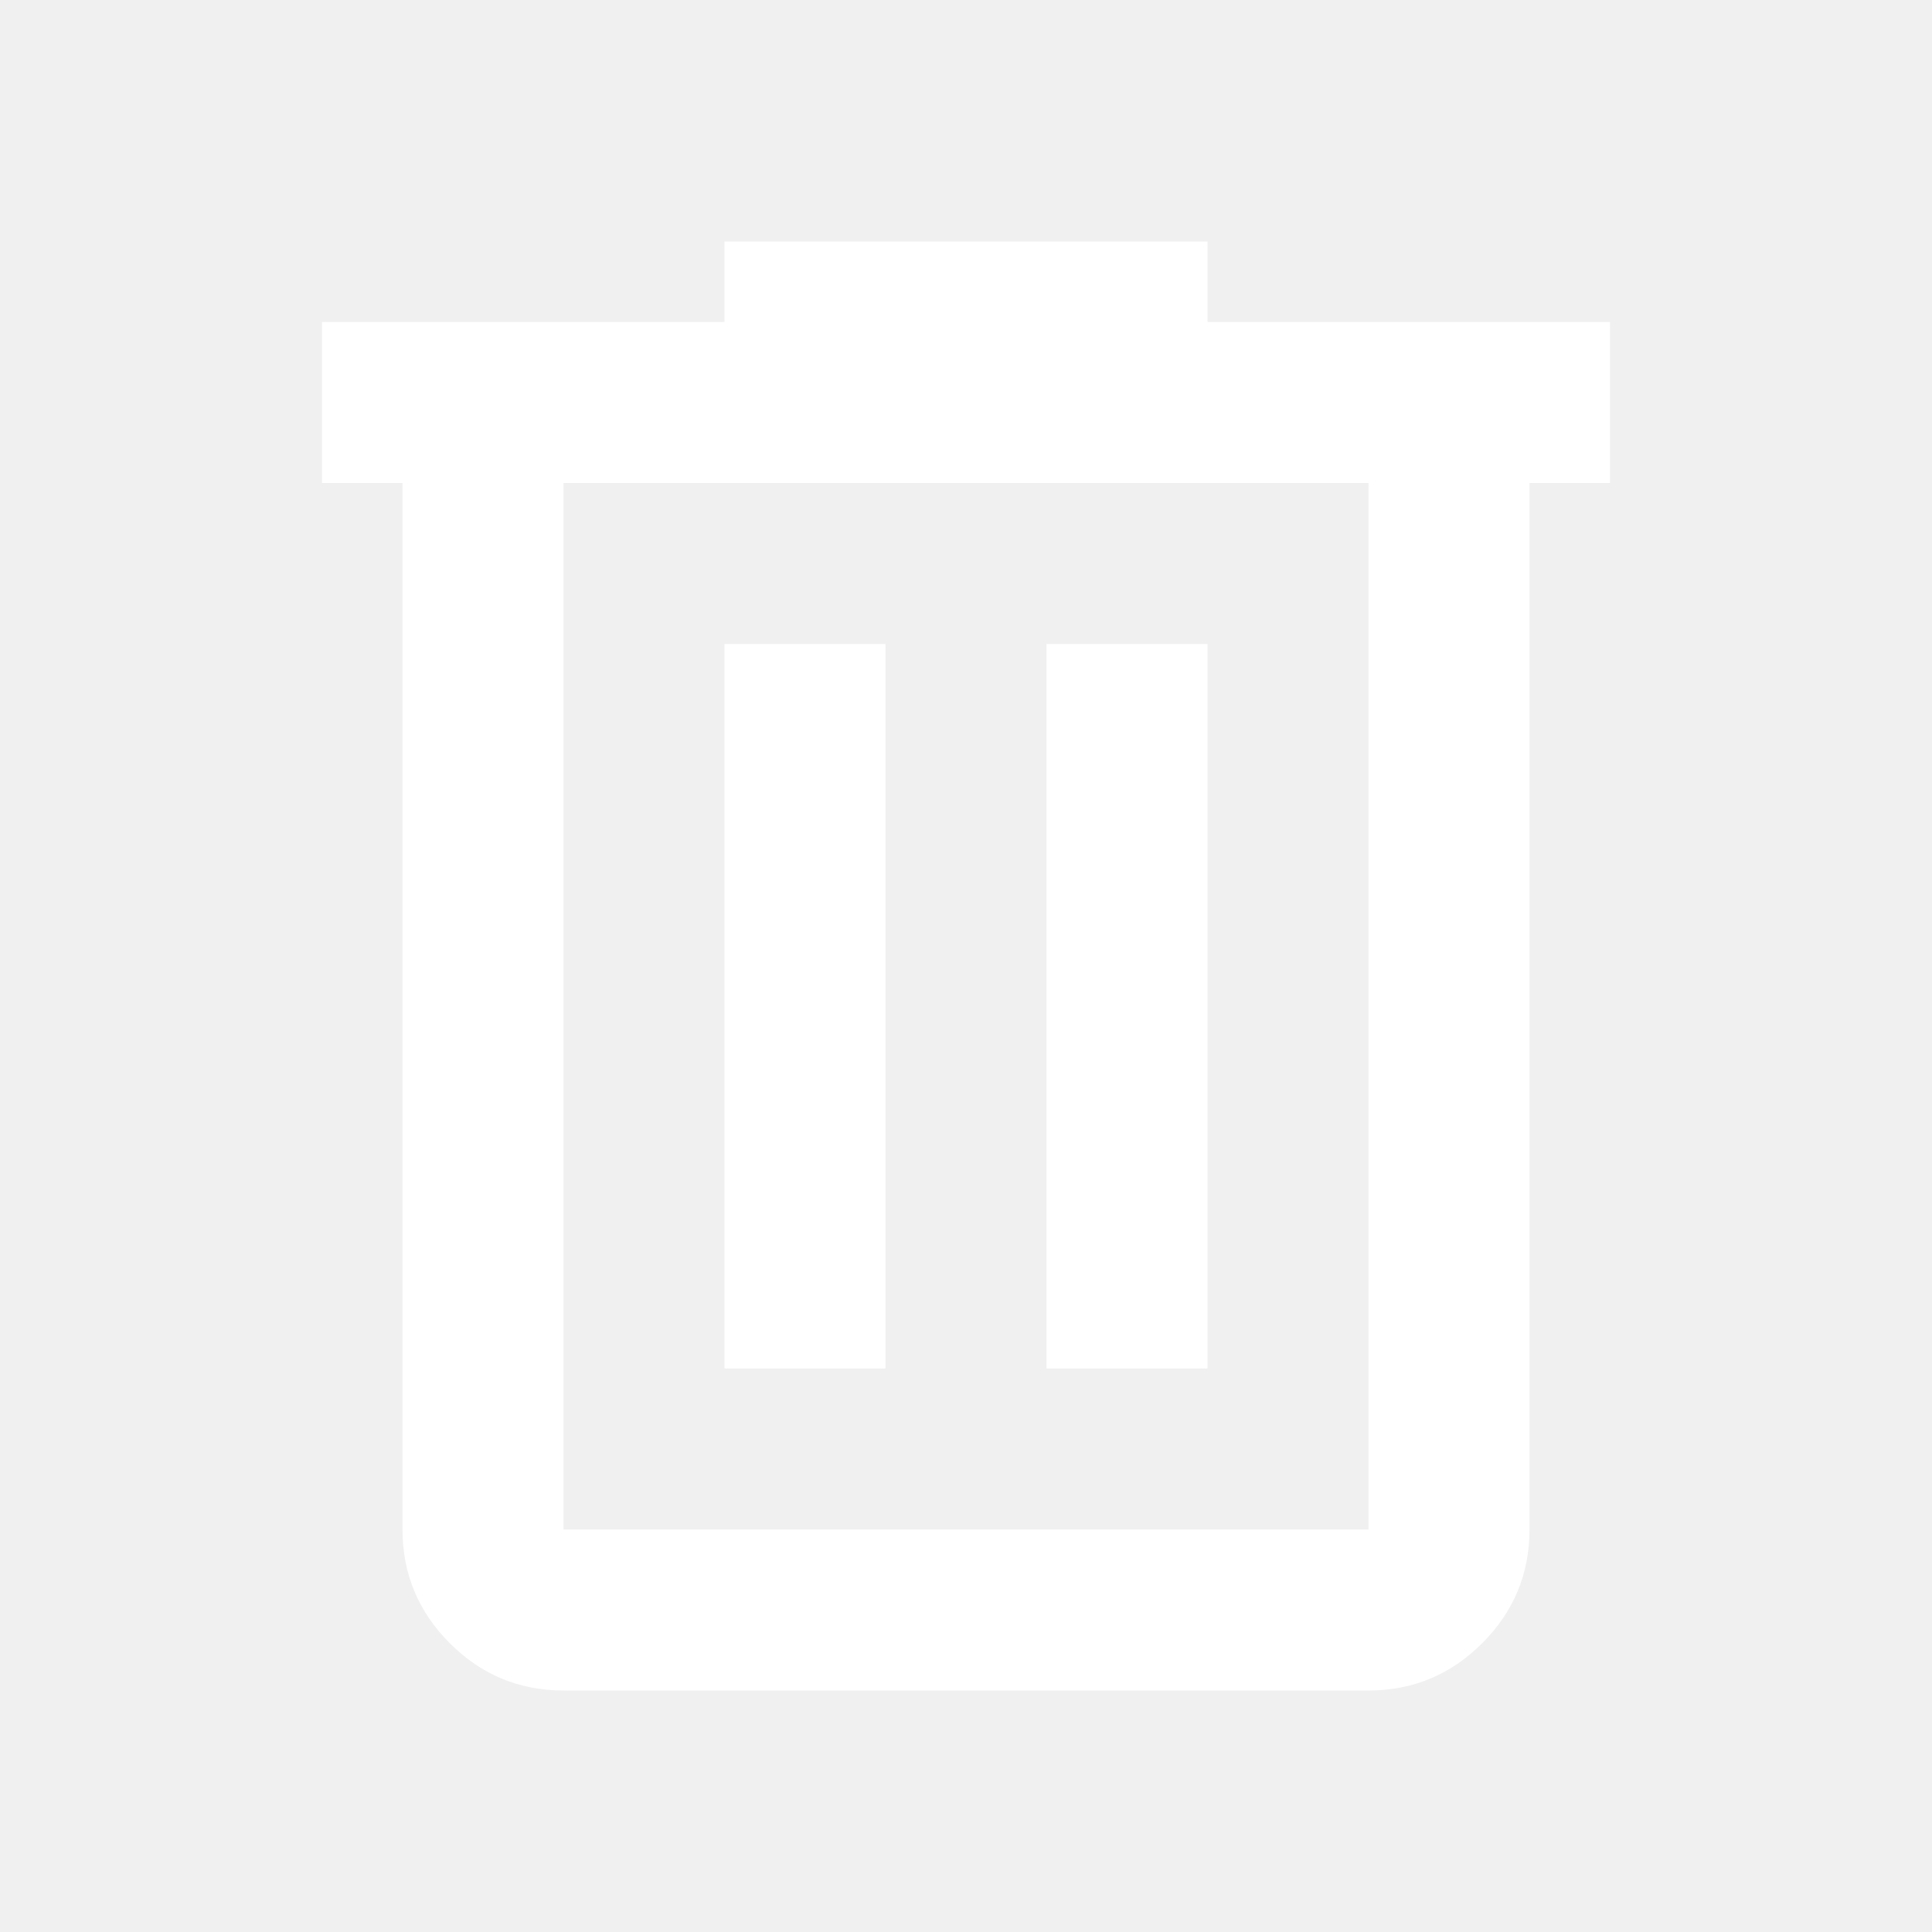
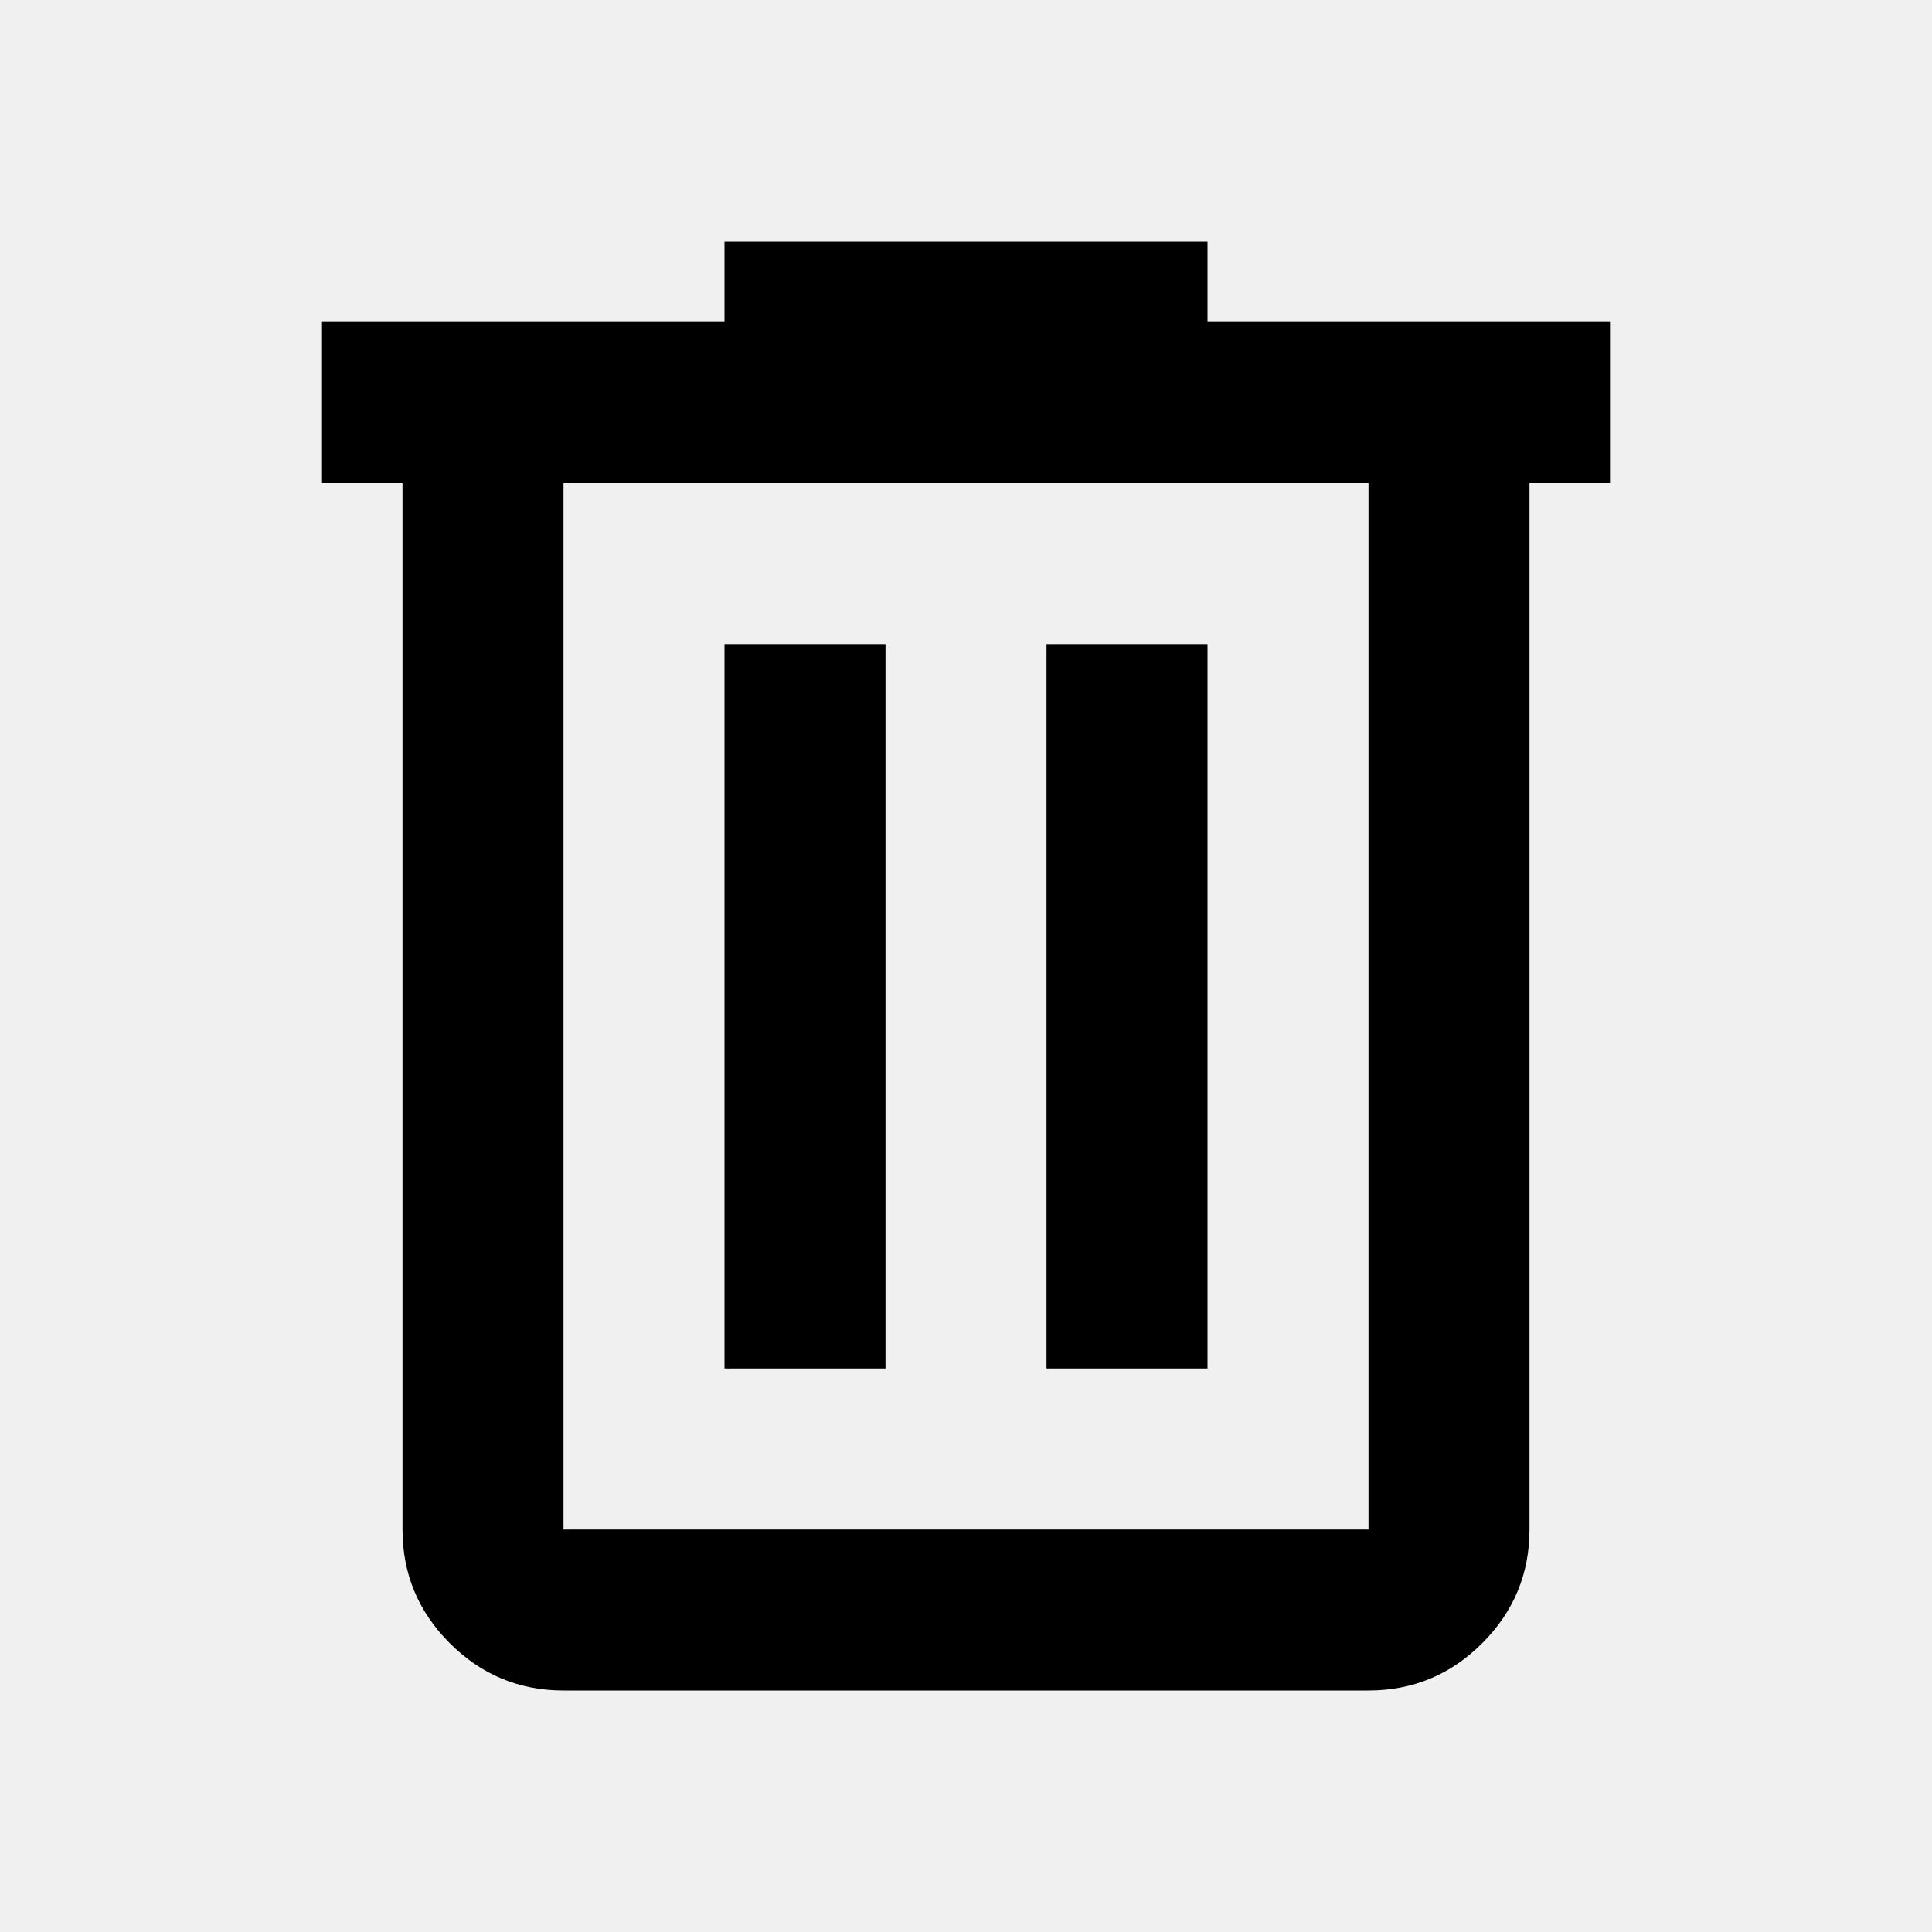
- <svg xmlns="http://www.w3.org/2000/svg" height="24px" viewBox="0 -960 960 960" width="24px" fill="#FFFFFF">
+ <svg xmlns="http://www.w3.org/2000/svg" height="24px" viewBox="0 -960 960 960" width="24px" fill="#00000">
  <path d="M280-120q-33 0-56.5-23.5T200-200v-520h-40v-80h200v-40h240v40h200v80h-40v520q0 33-23.5 56.5T680-120H280Zm400-600H280v520h400v-520ZM360-280h80v-360h-80v360Zm160 0h80v-360h-80v360ZM280-720v520-520Z" />
</svg>
